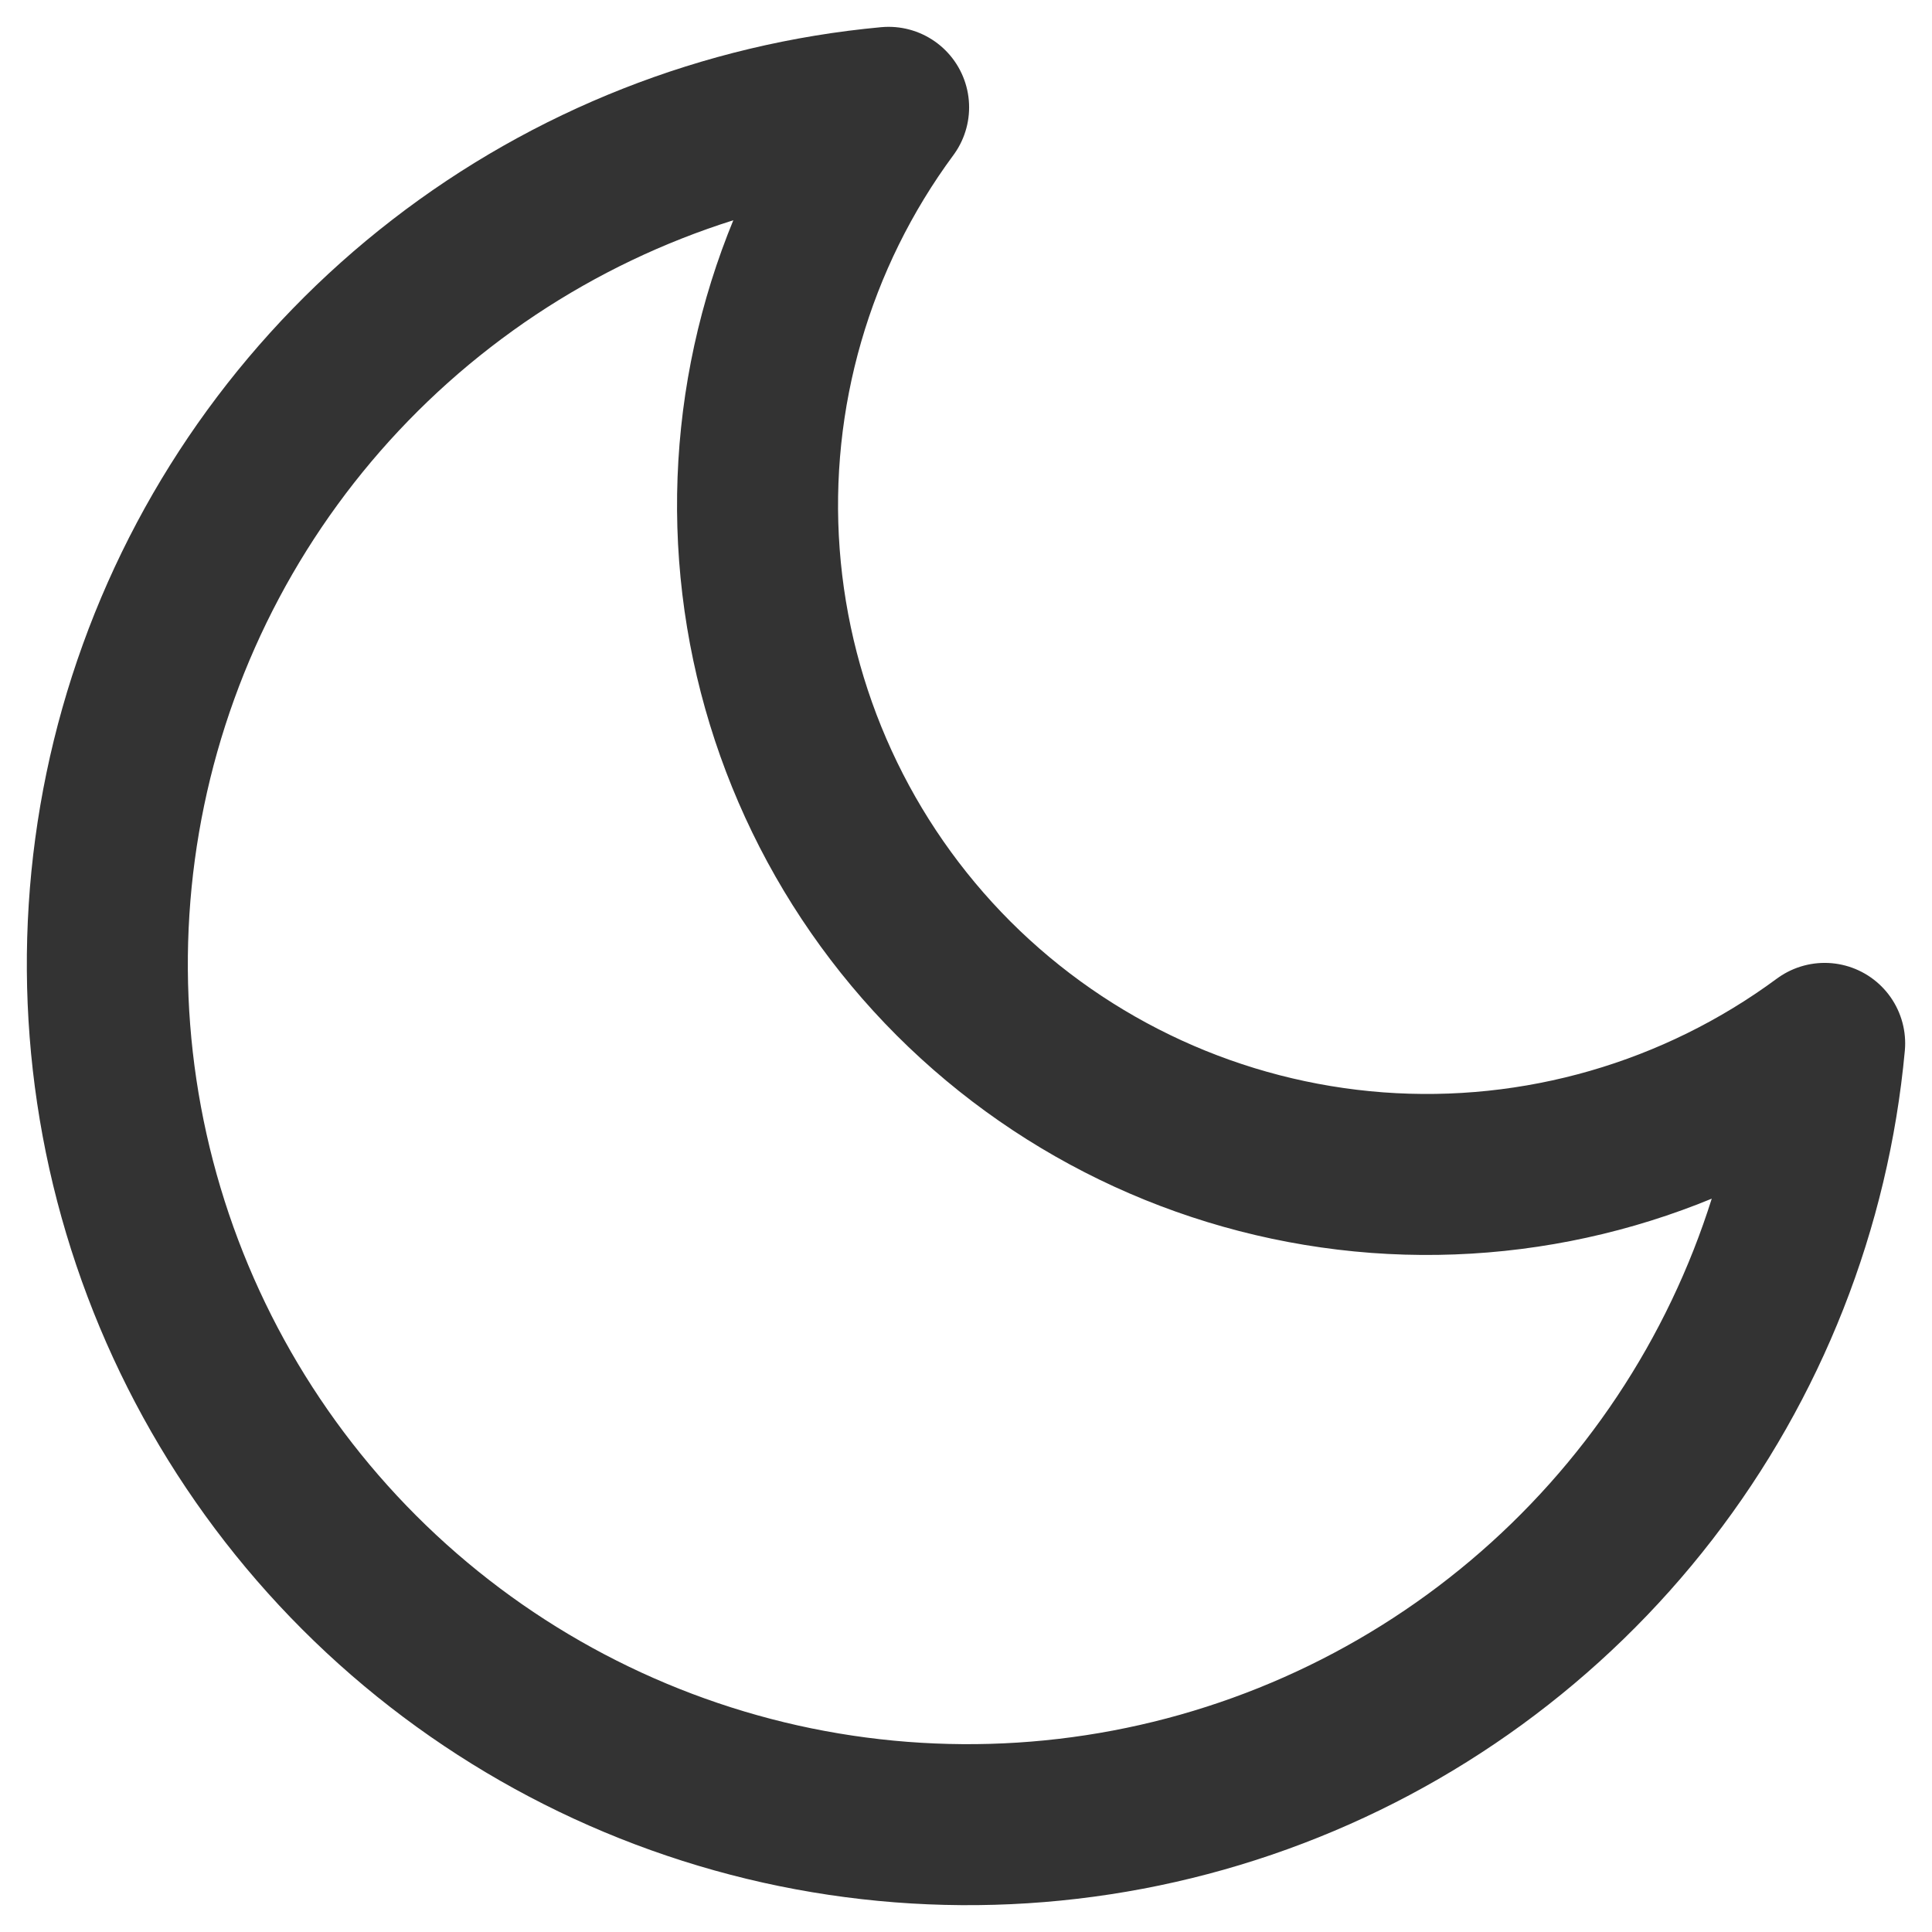
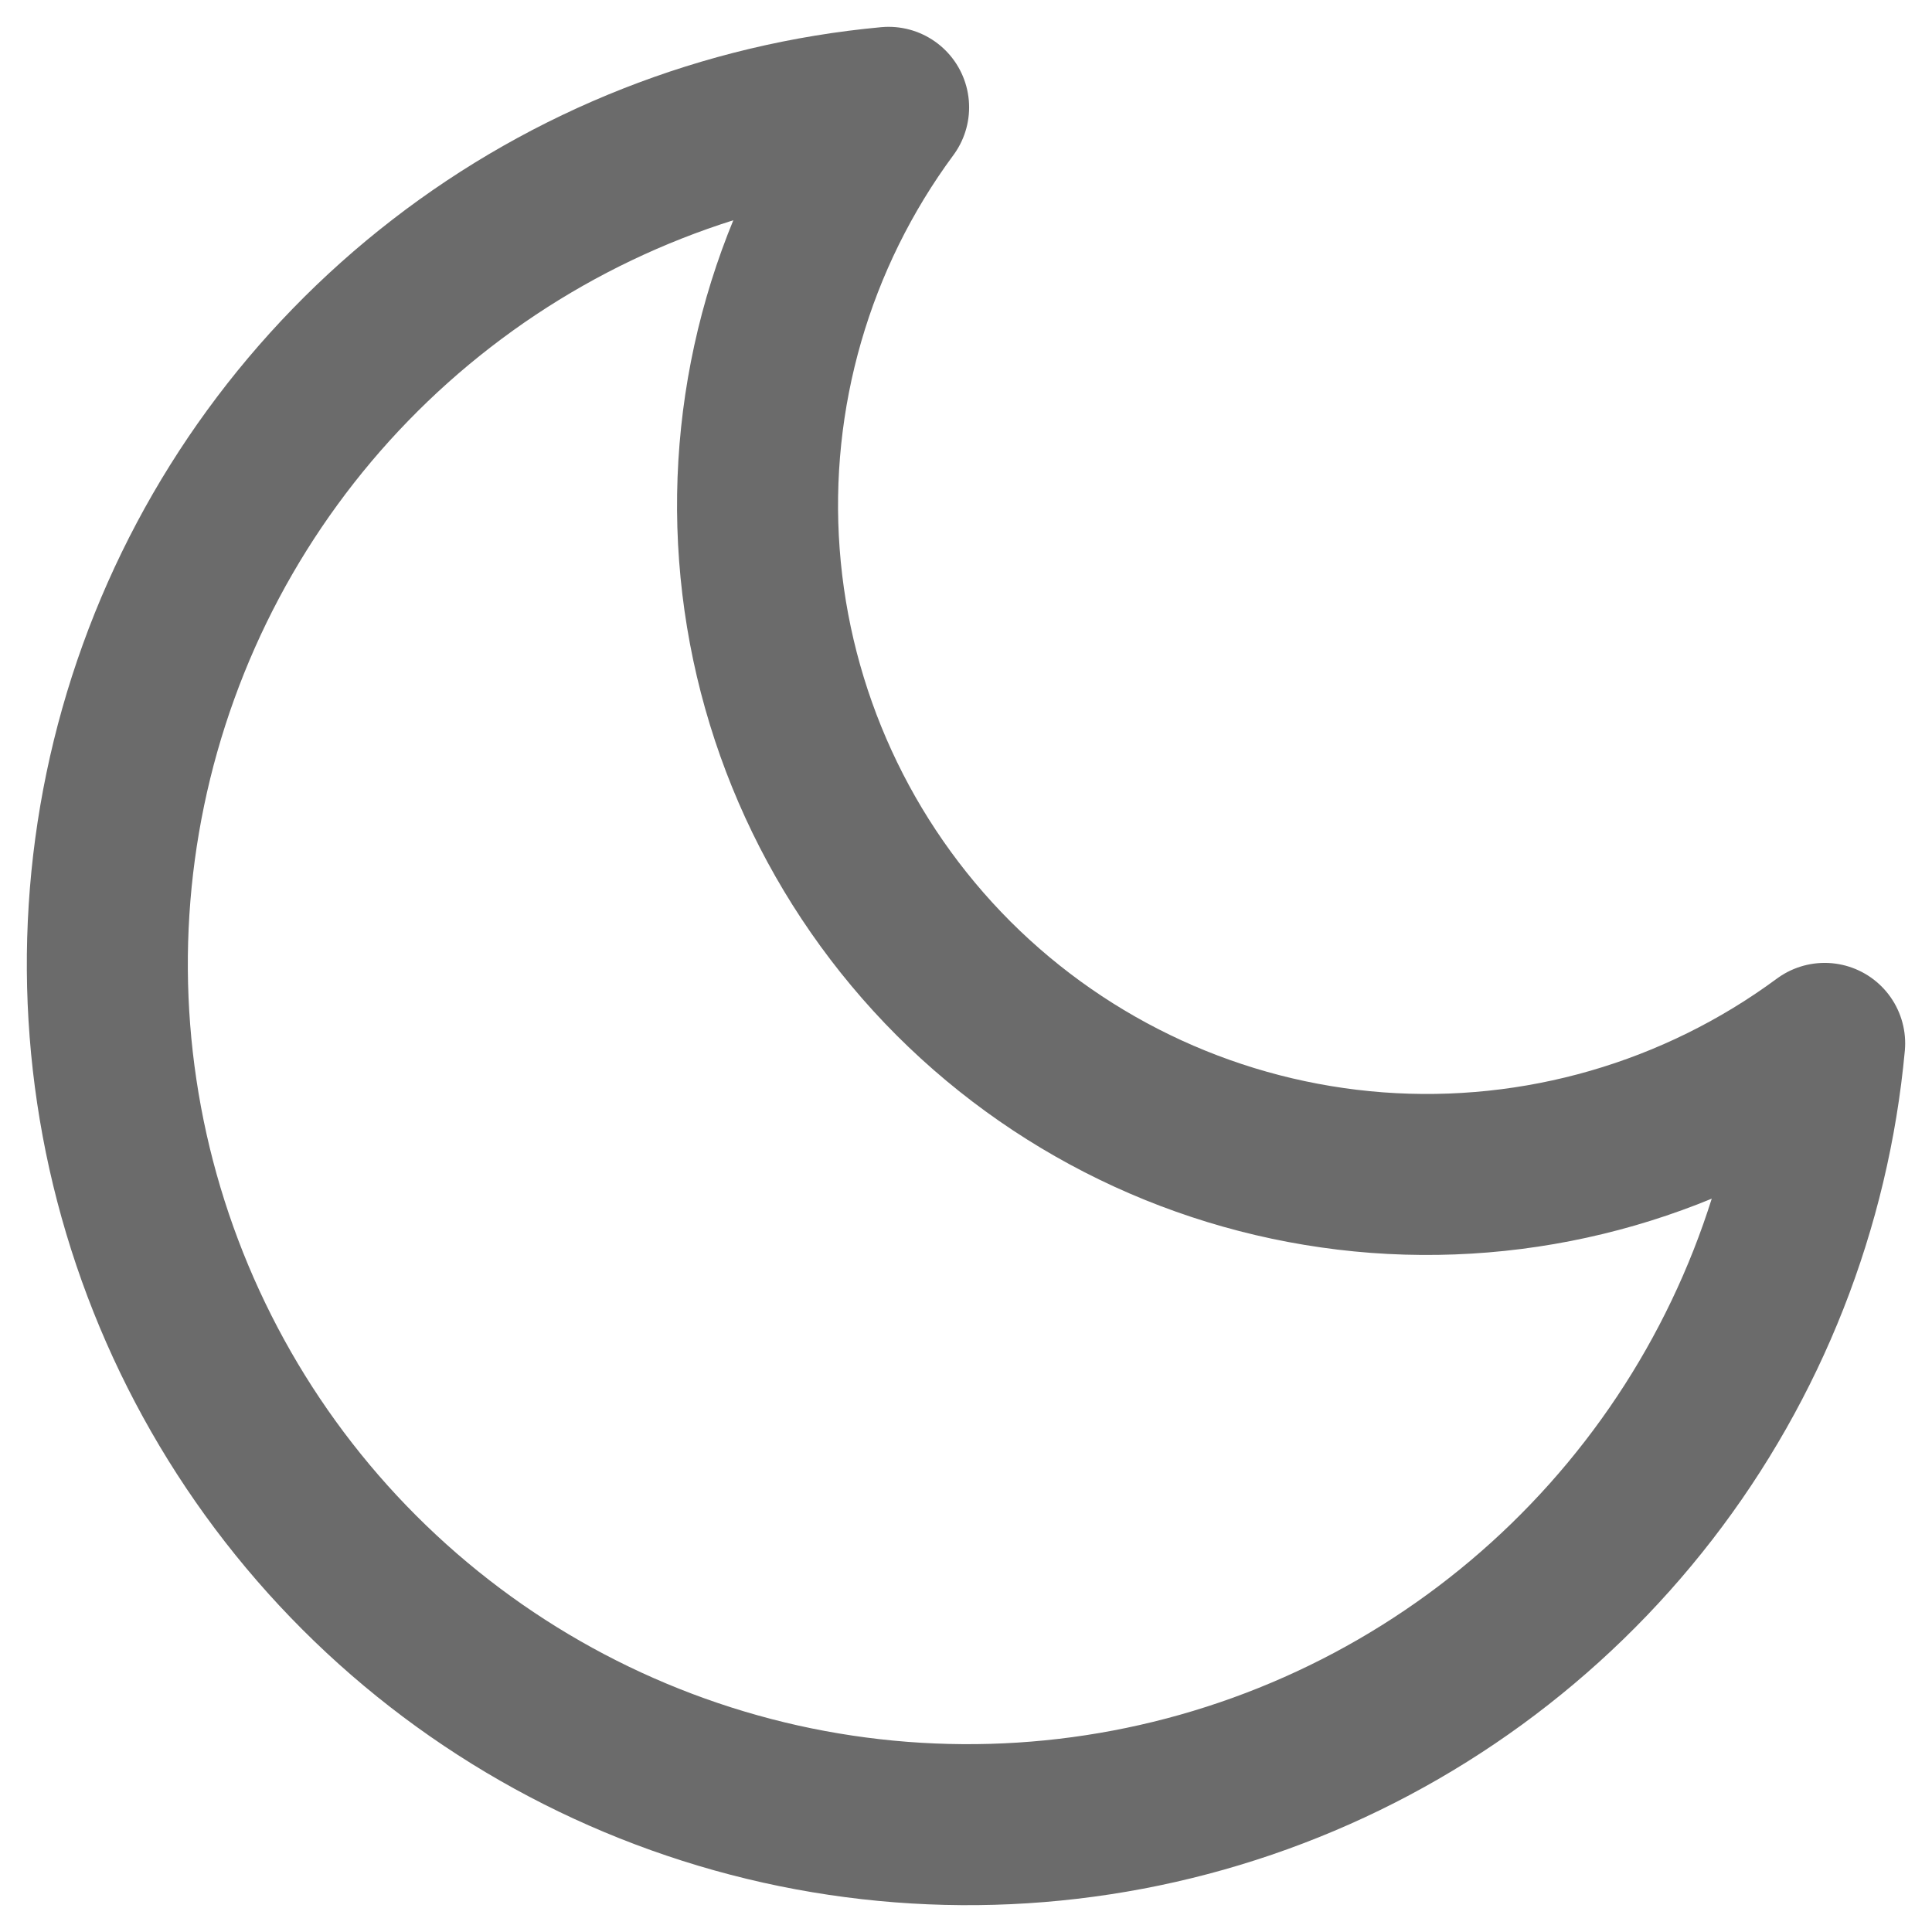
<svg xmlns="http://www.w3.org/2000/svg" width="18" height="18" viewBox="0 0 18 18" fill="none">
-   <path d="M17 9.721C16.86 11.237 16.291 12.682 15.359 13.887C14.428 15.091 13.173 16.006 11.741 16.523C10.308 17.041 8.758 17.139 7.272 16.808C5.786 16.476 4.425 15.729 3.348 14.652C2.271 13.575 1.524 12.214 1.192 10.728C0.861 9.242 0.959 7.692 1.477 6.259C1.994 4.827 2.909 3.572 4.113 2.641C5.318 1.709 6.763 1.14 8.279 1C7.392 2.201 6.964 3.681 7.075 5.17C7.186 6.659 7.828 8.059 8.884 9.116C9.941 10.172 11.341 10.813 12.83 10.925C14.319 11.036 15.799 10.608 17 9.721V9.721Z" stroke="#333333" stroke-width="1.5" stroke-linecap="round" stroke-linejoin="round" />
+   <path d="M17 9.721C16.86 11.237 16.291 12.682 15.359 13.887C14.428 15.091 13.173 16.006 11.741 16.523C10.308 17.041 8.758 17.139 7.272 16.808C5.786 16.476 4.425 15.729 3.348 14.652C2.271 13.575 1.524 12.214 1.192 10.728C0.861 9.242 0.959 7.692 1.477 6.259C1.994 4.827 2.909 3.572 4.113 2.641C5.318 1.709 6.763 1.14 8.279 1C7.392 2.201 6.964 3.681 7.075 5.17C7.186 6.659 7.828 8.059 8.884 9.116C9.941 10.172 11.341 10.813 12.83 10.925C14.319 11.036 15.799 10.608 17 9.721V9.721Z" stroke="#6B6B6B" stroke-width="1.5" stroke-linecap="round" stroke-linejoin="round" />
</svg>
